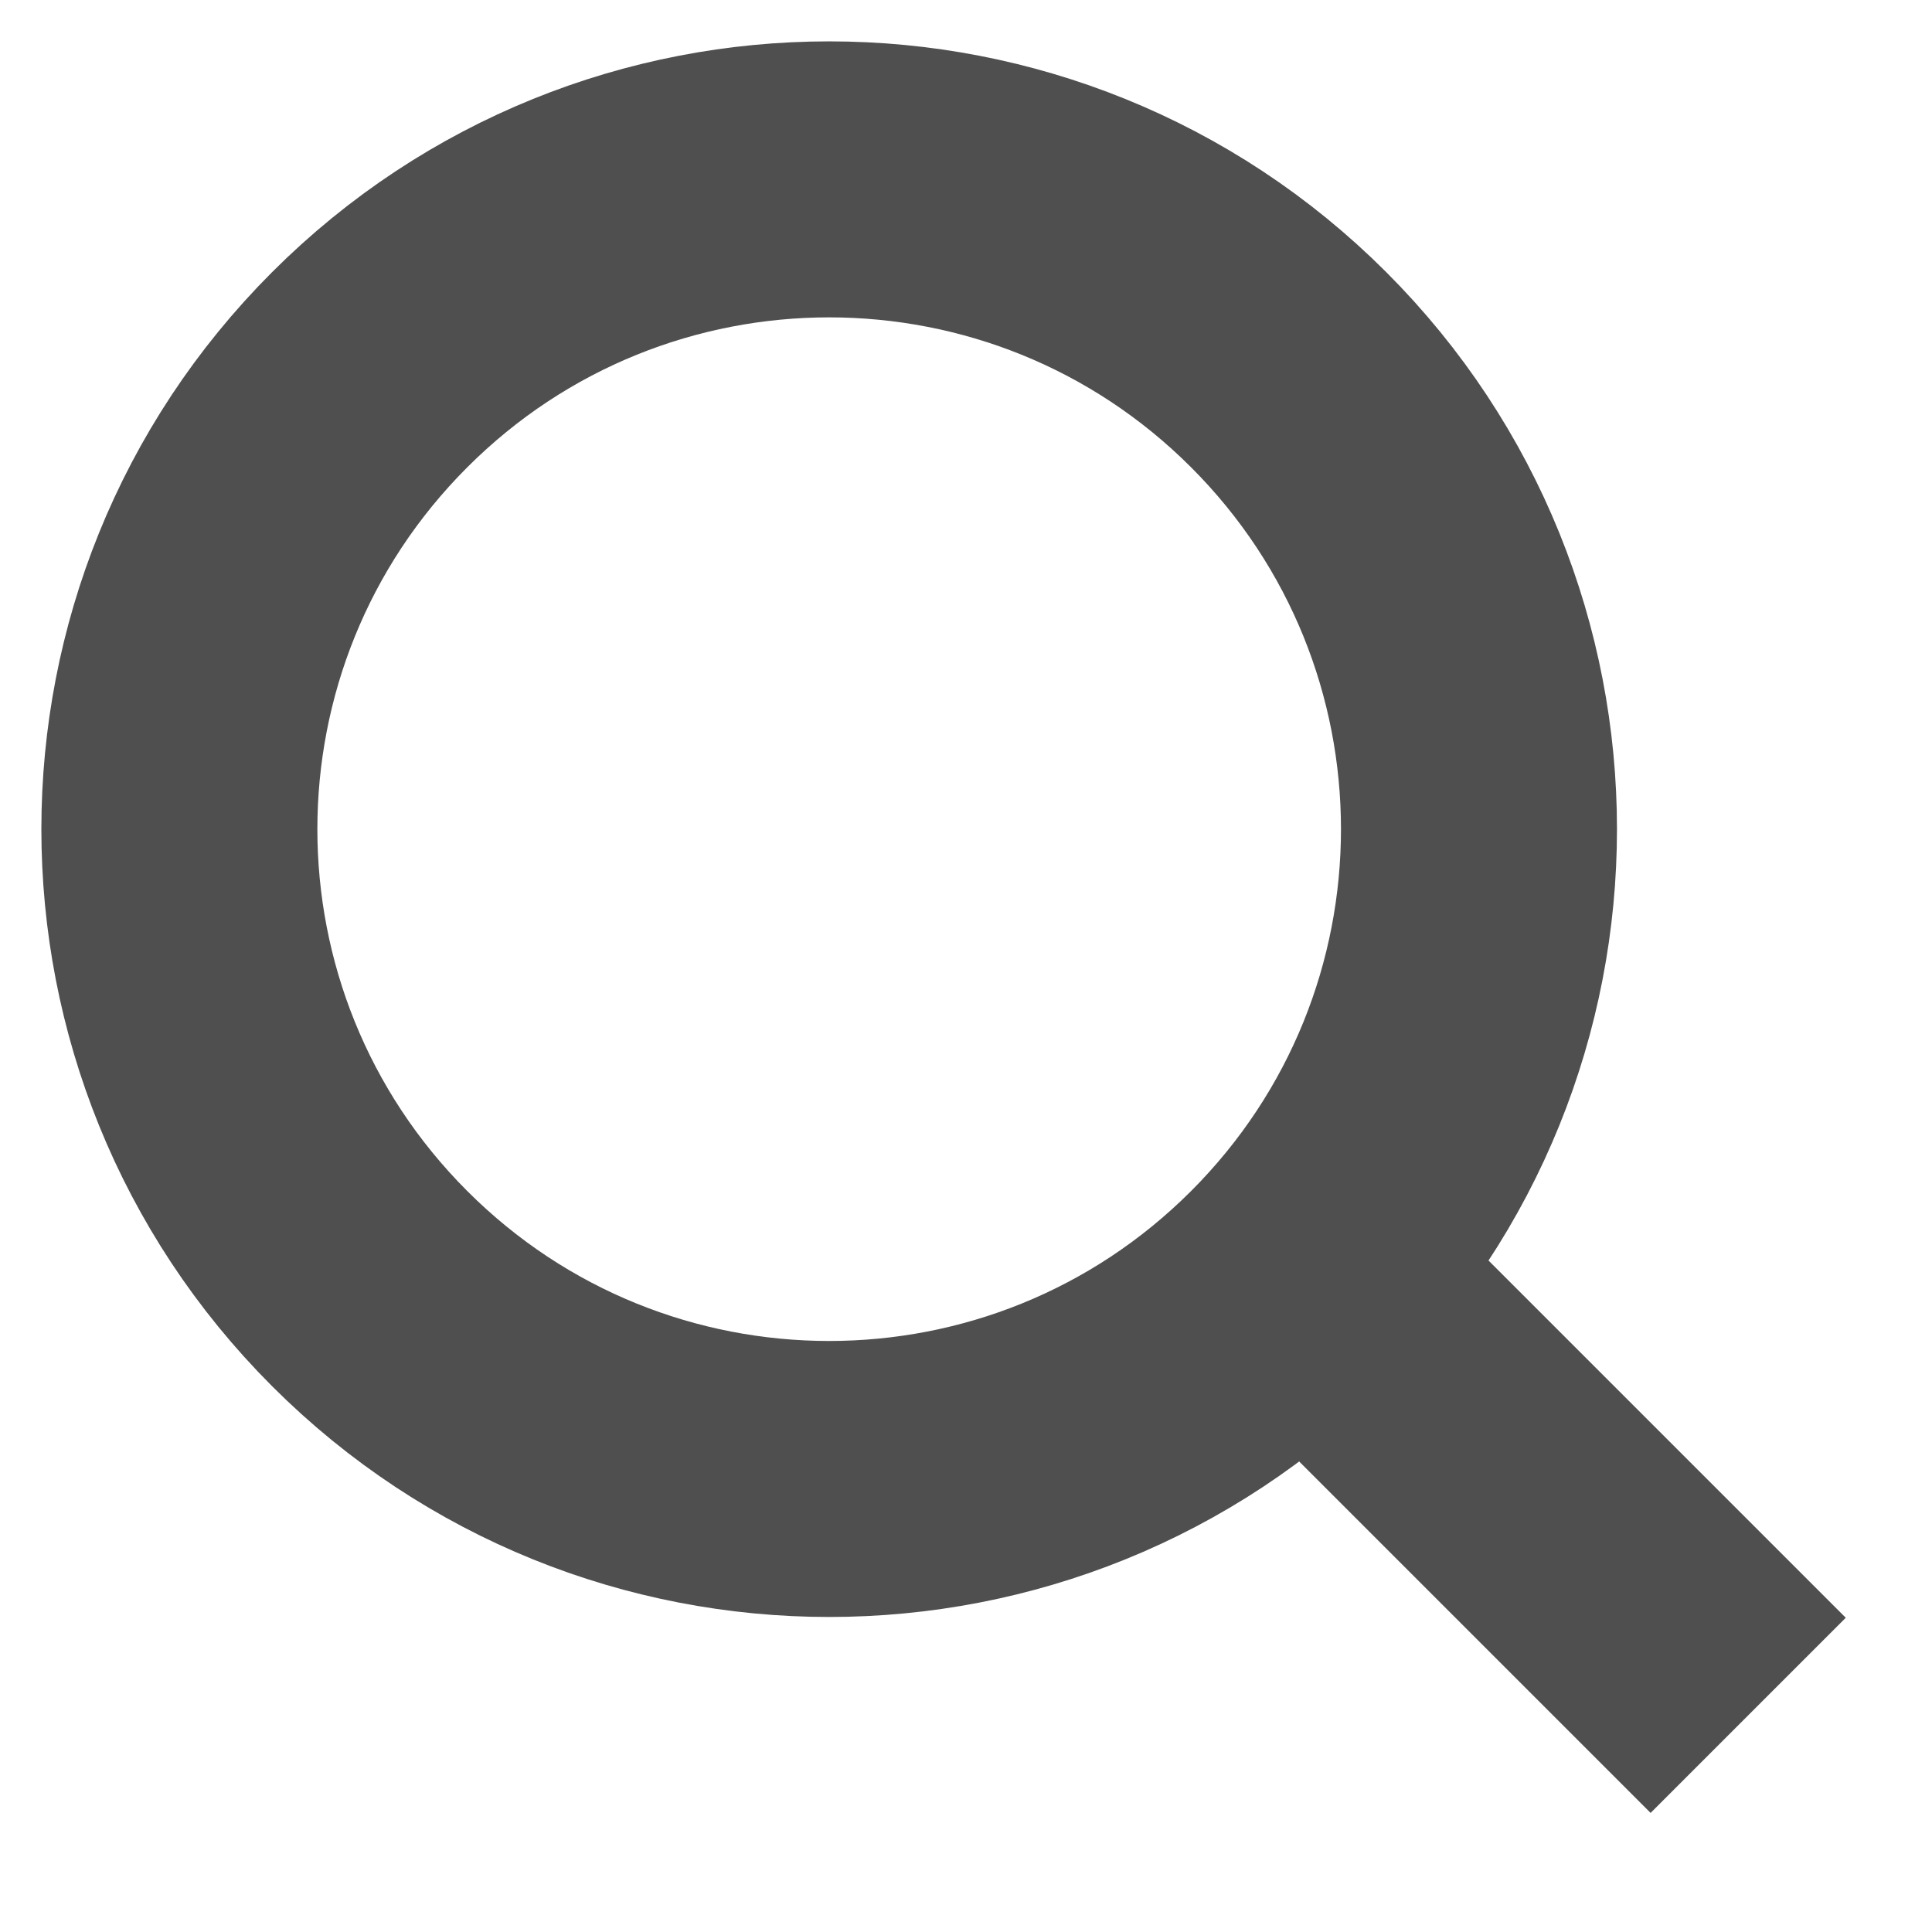
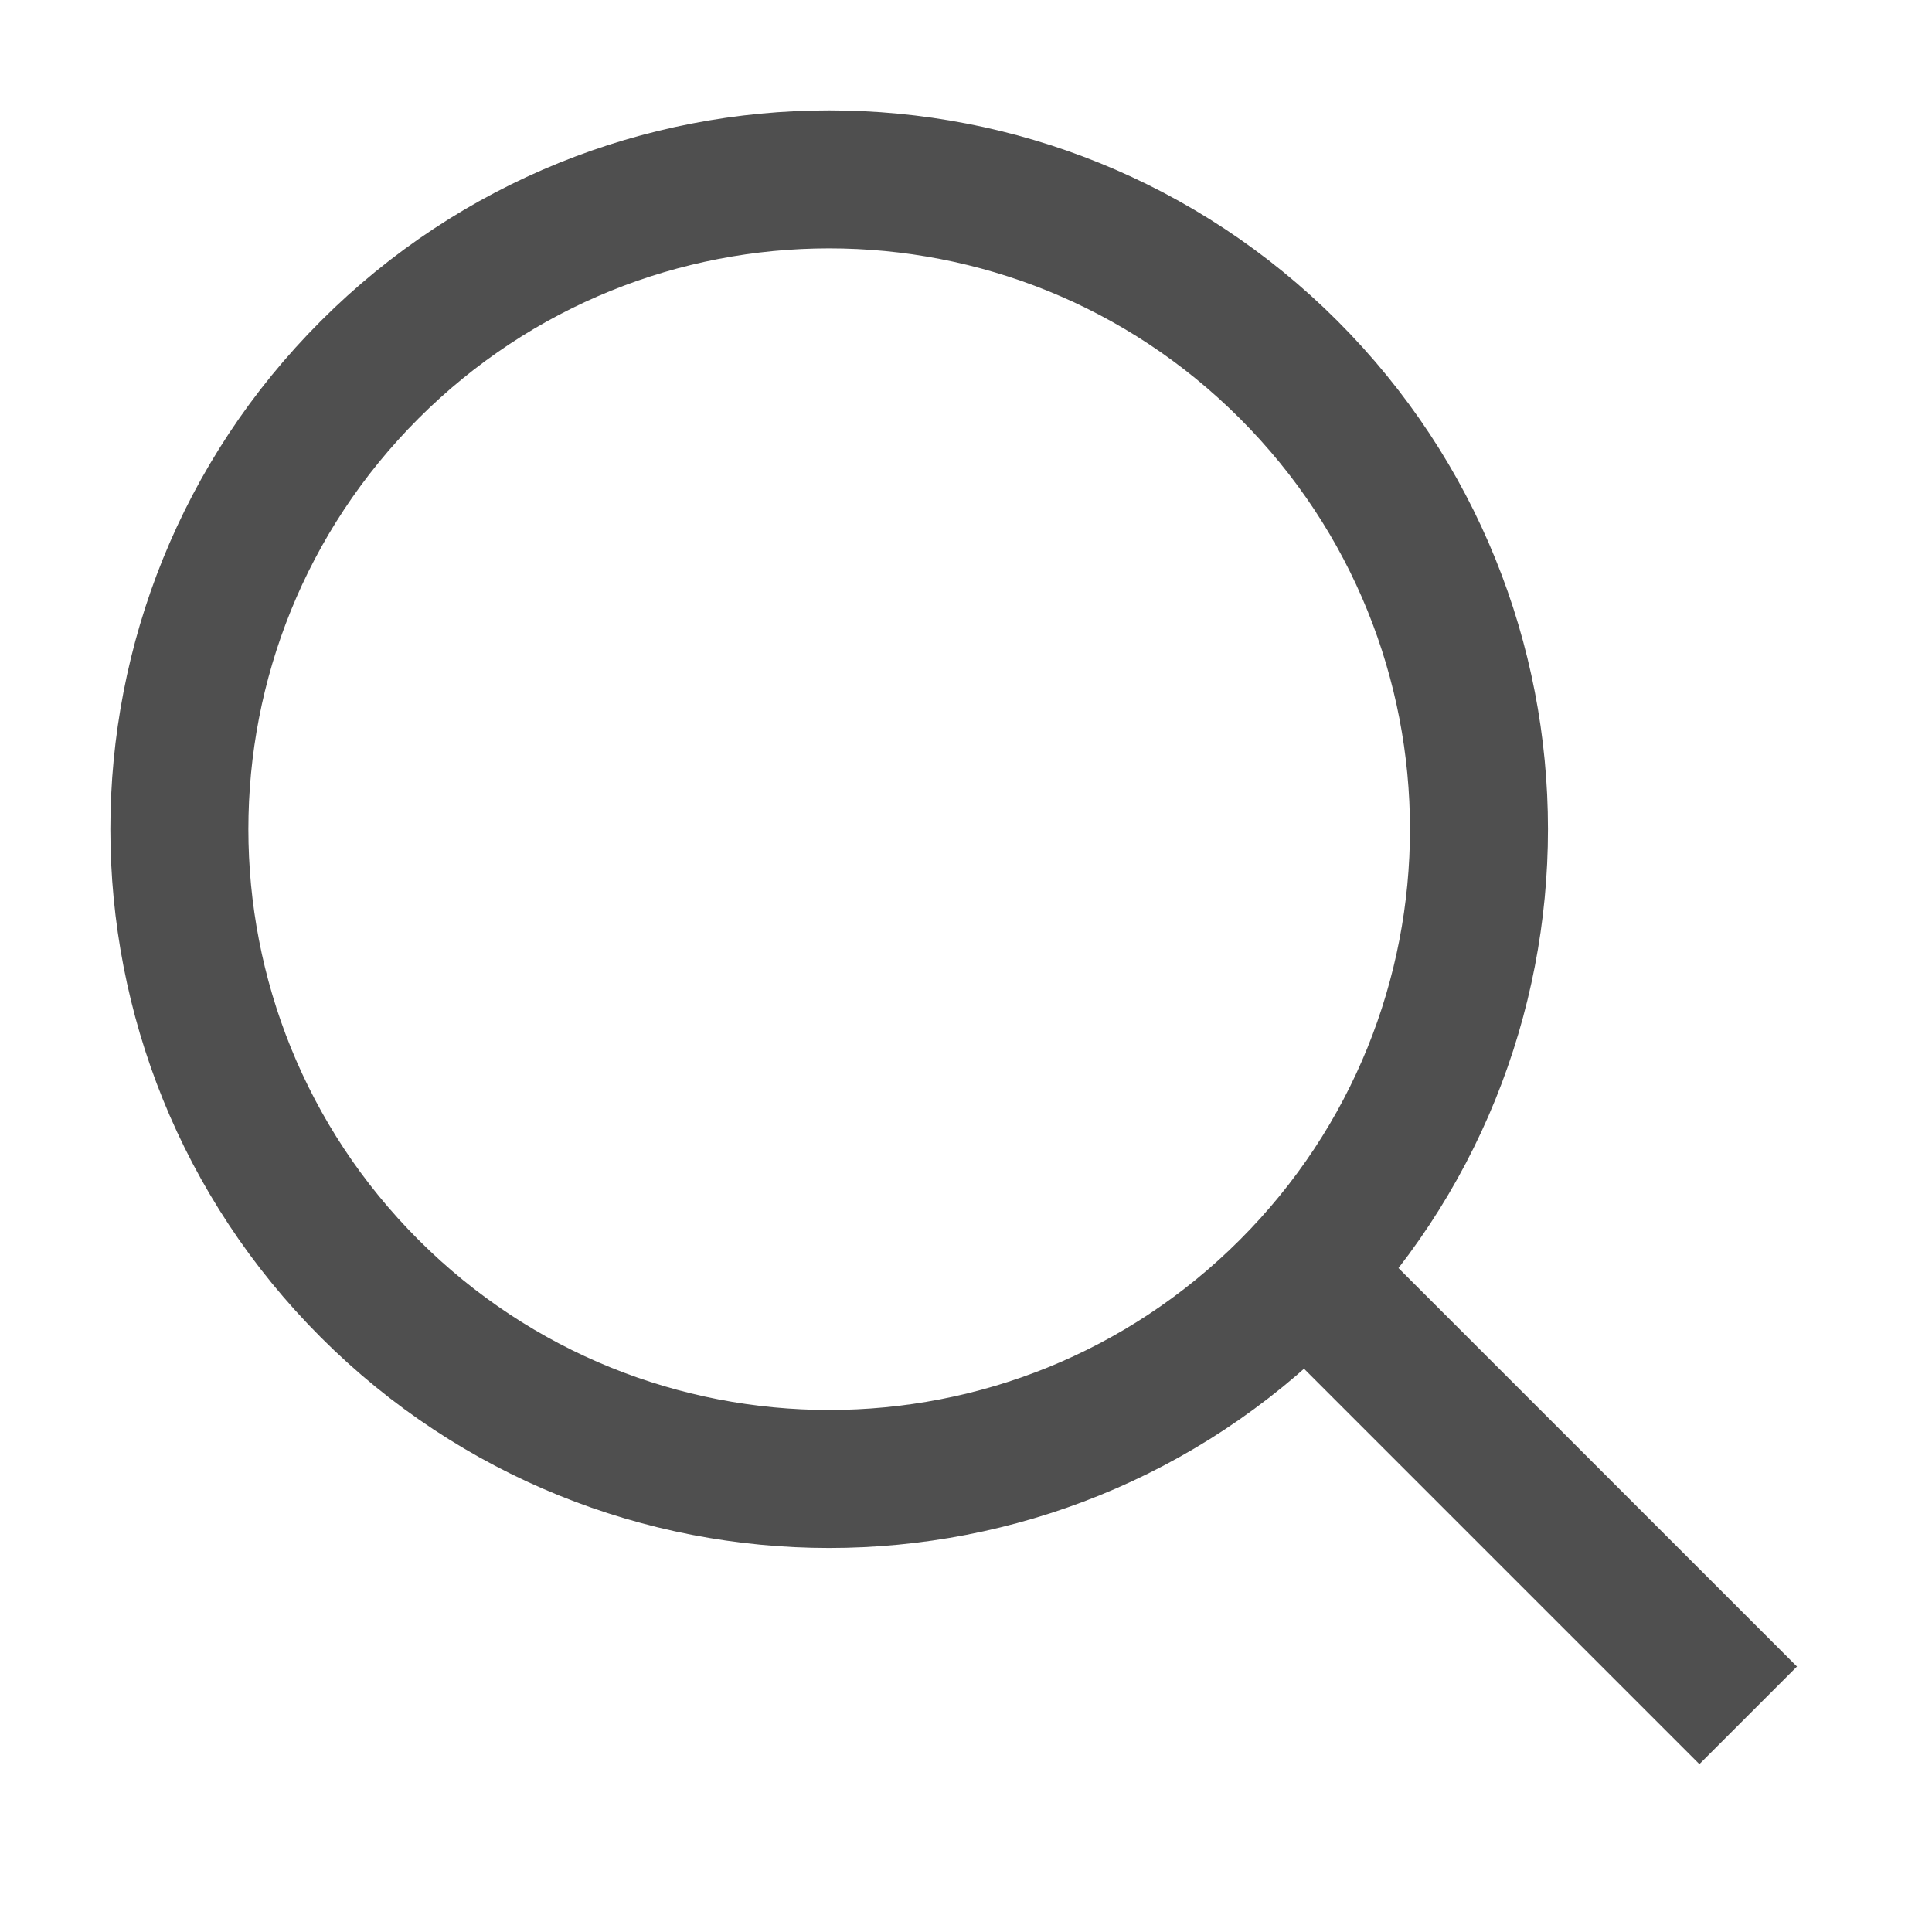
<svg xmlns="http://www.w3.org/2000/svg" width="14" height="14" viewBox="0 0 14 14" fill="none">
-   <path d="M9.338 9.1L12.668 12.43M9.338 2.679C11.177 4.518 11.177 7.499 9.338 9.338C7.499 11.177 4.518 11.177 2.679 9.338C0.84 7.499 0.84 4.518 2.679 2.679C4.518 0.84 7.499 0.84 9.338 2.679Z" stroke="#4F4F4F" stroke-width="2" />
+   <path d="M9.338 9.1L12.668 12.43M9.338 2.679C11.177 4.518 11.177 7.499 9.338 9.338C7.499 11.177 4.518 11.177 2.679 9.338C0.84 7.499 0.84 4.518 2.679 2.679C4.518 0.84 7.499 0.84 9.338 2.679Z" stroke="#4F4F4F" strokeWidth="2" />
</svg>
